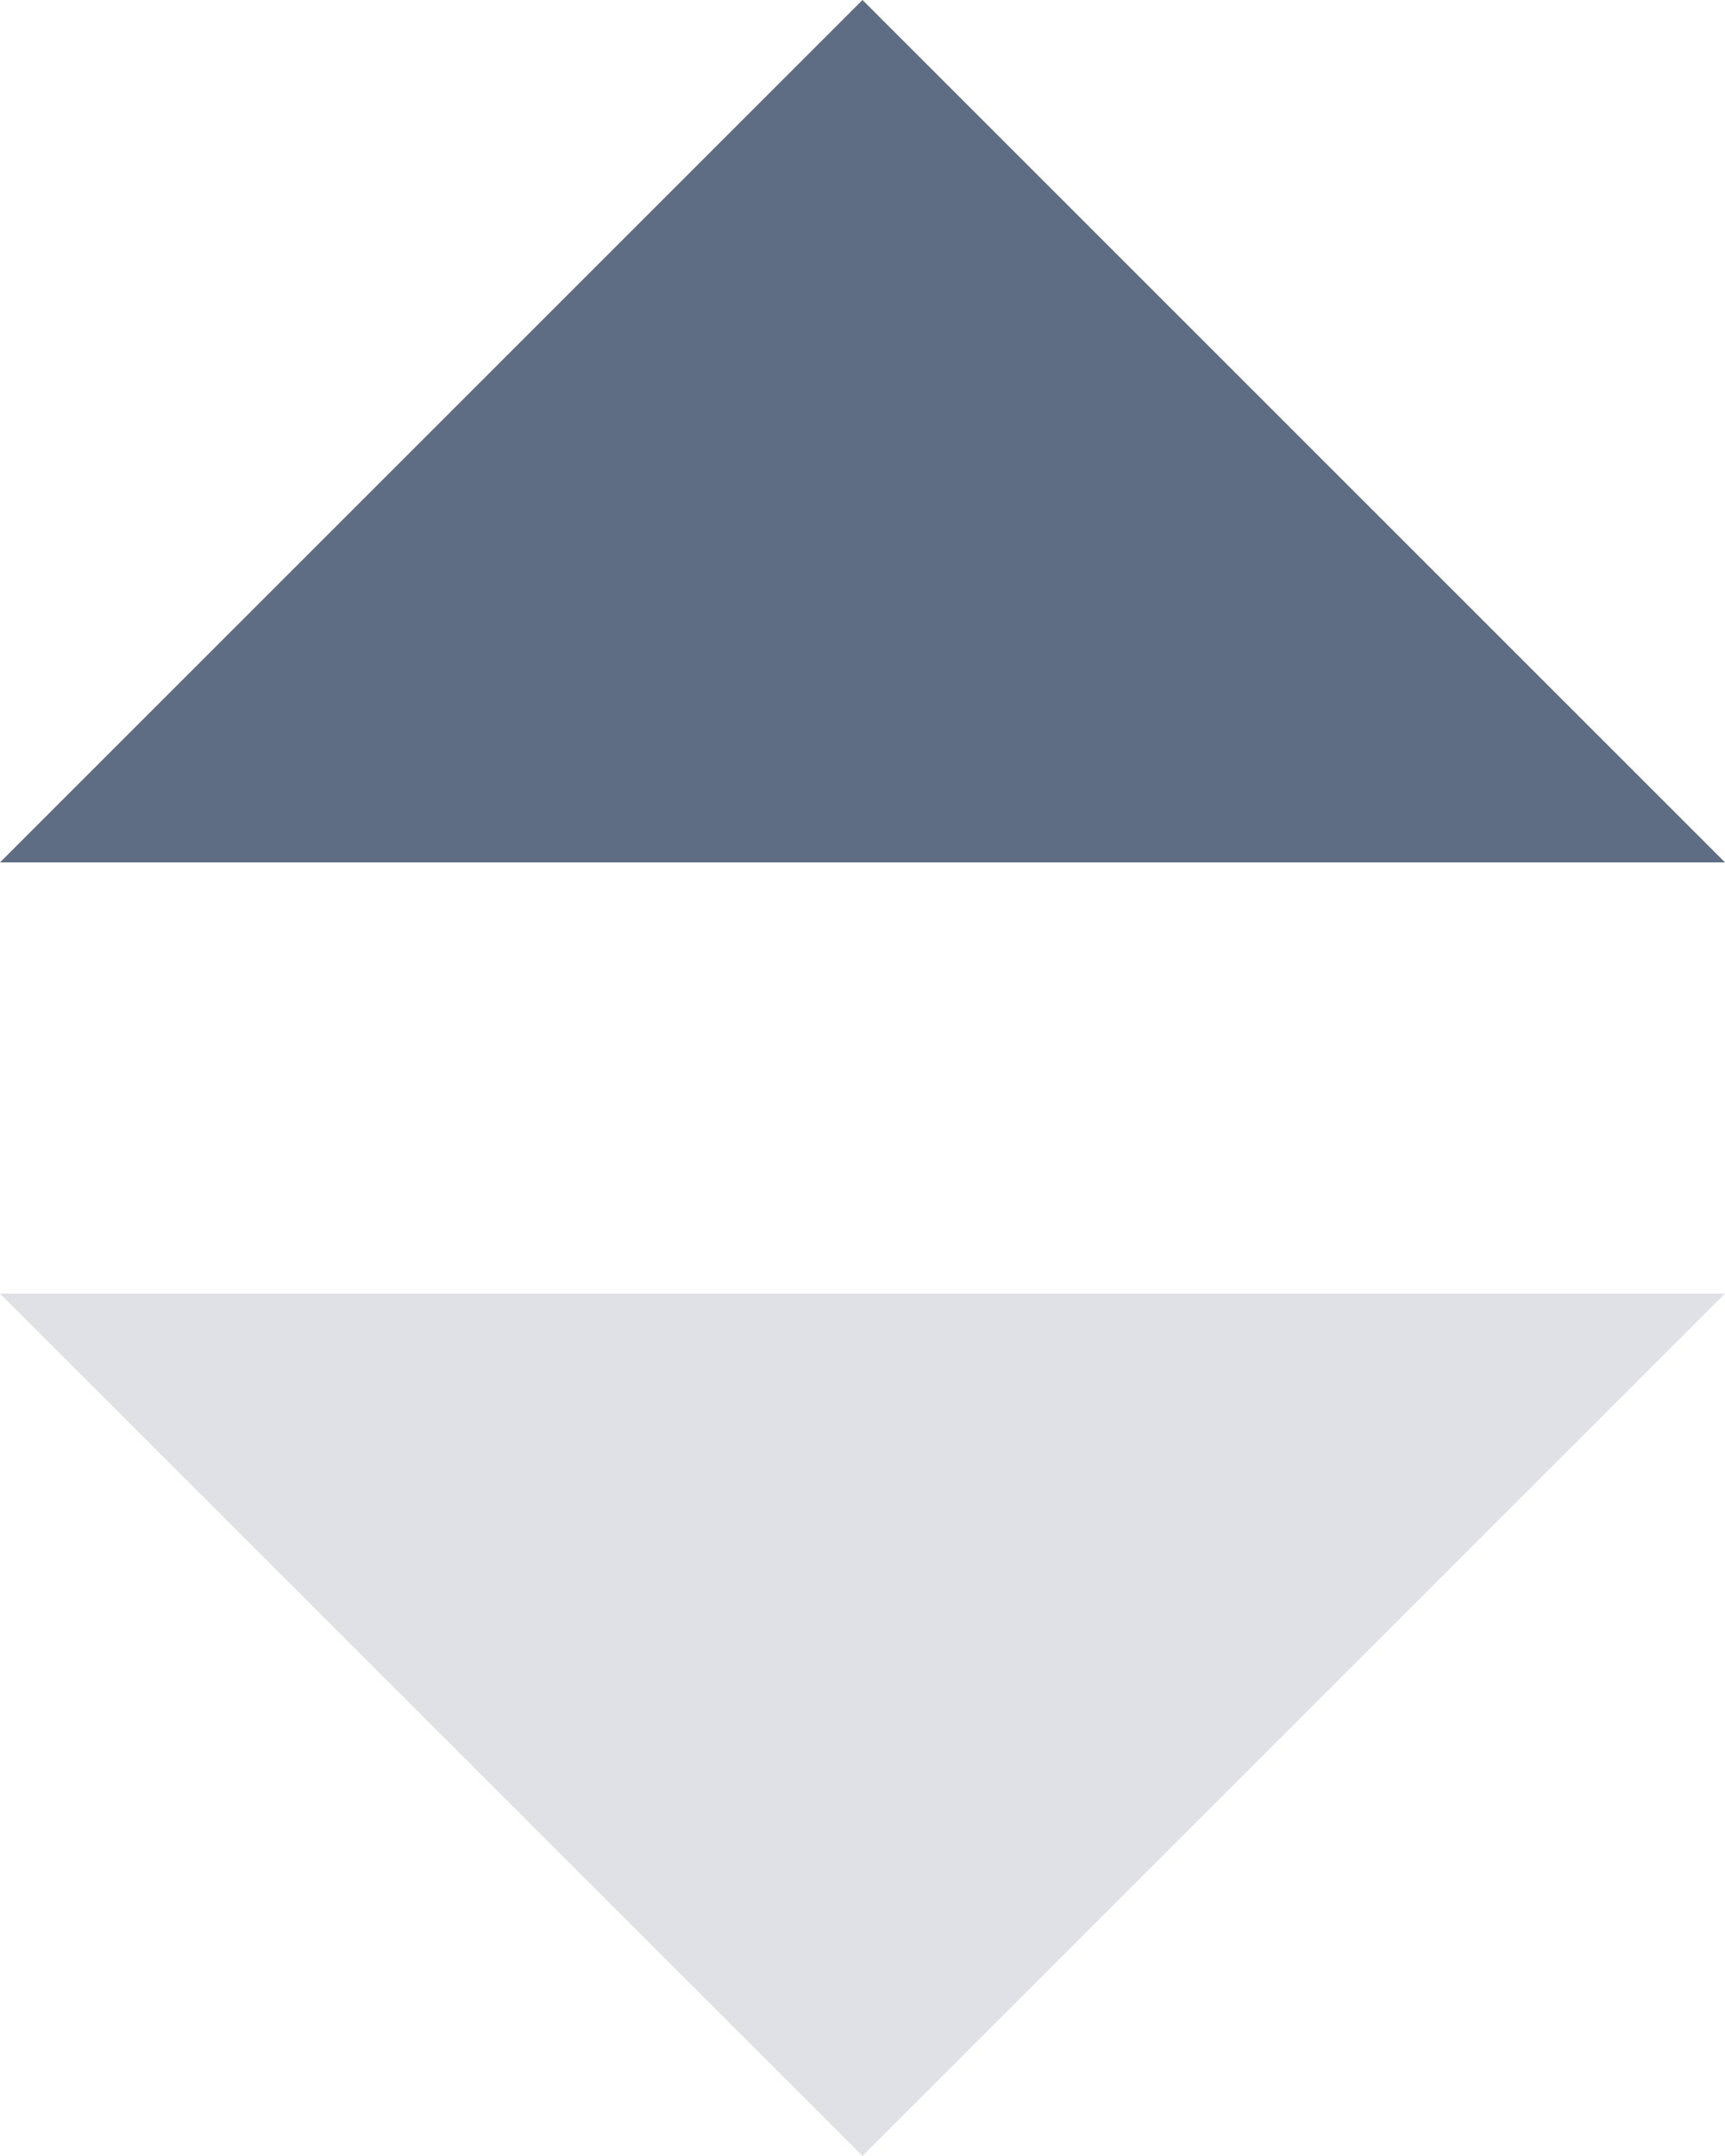
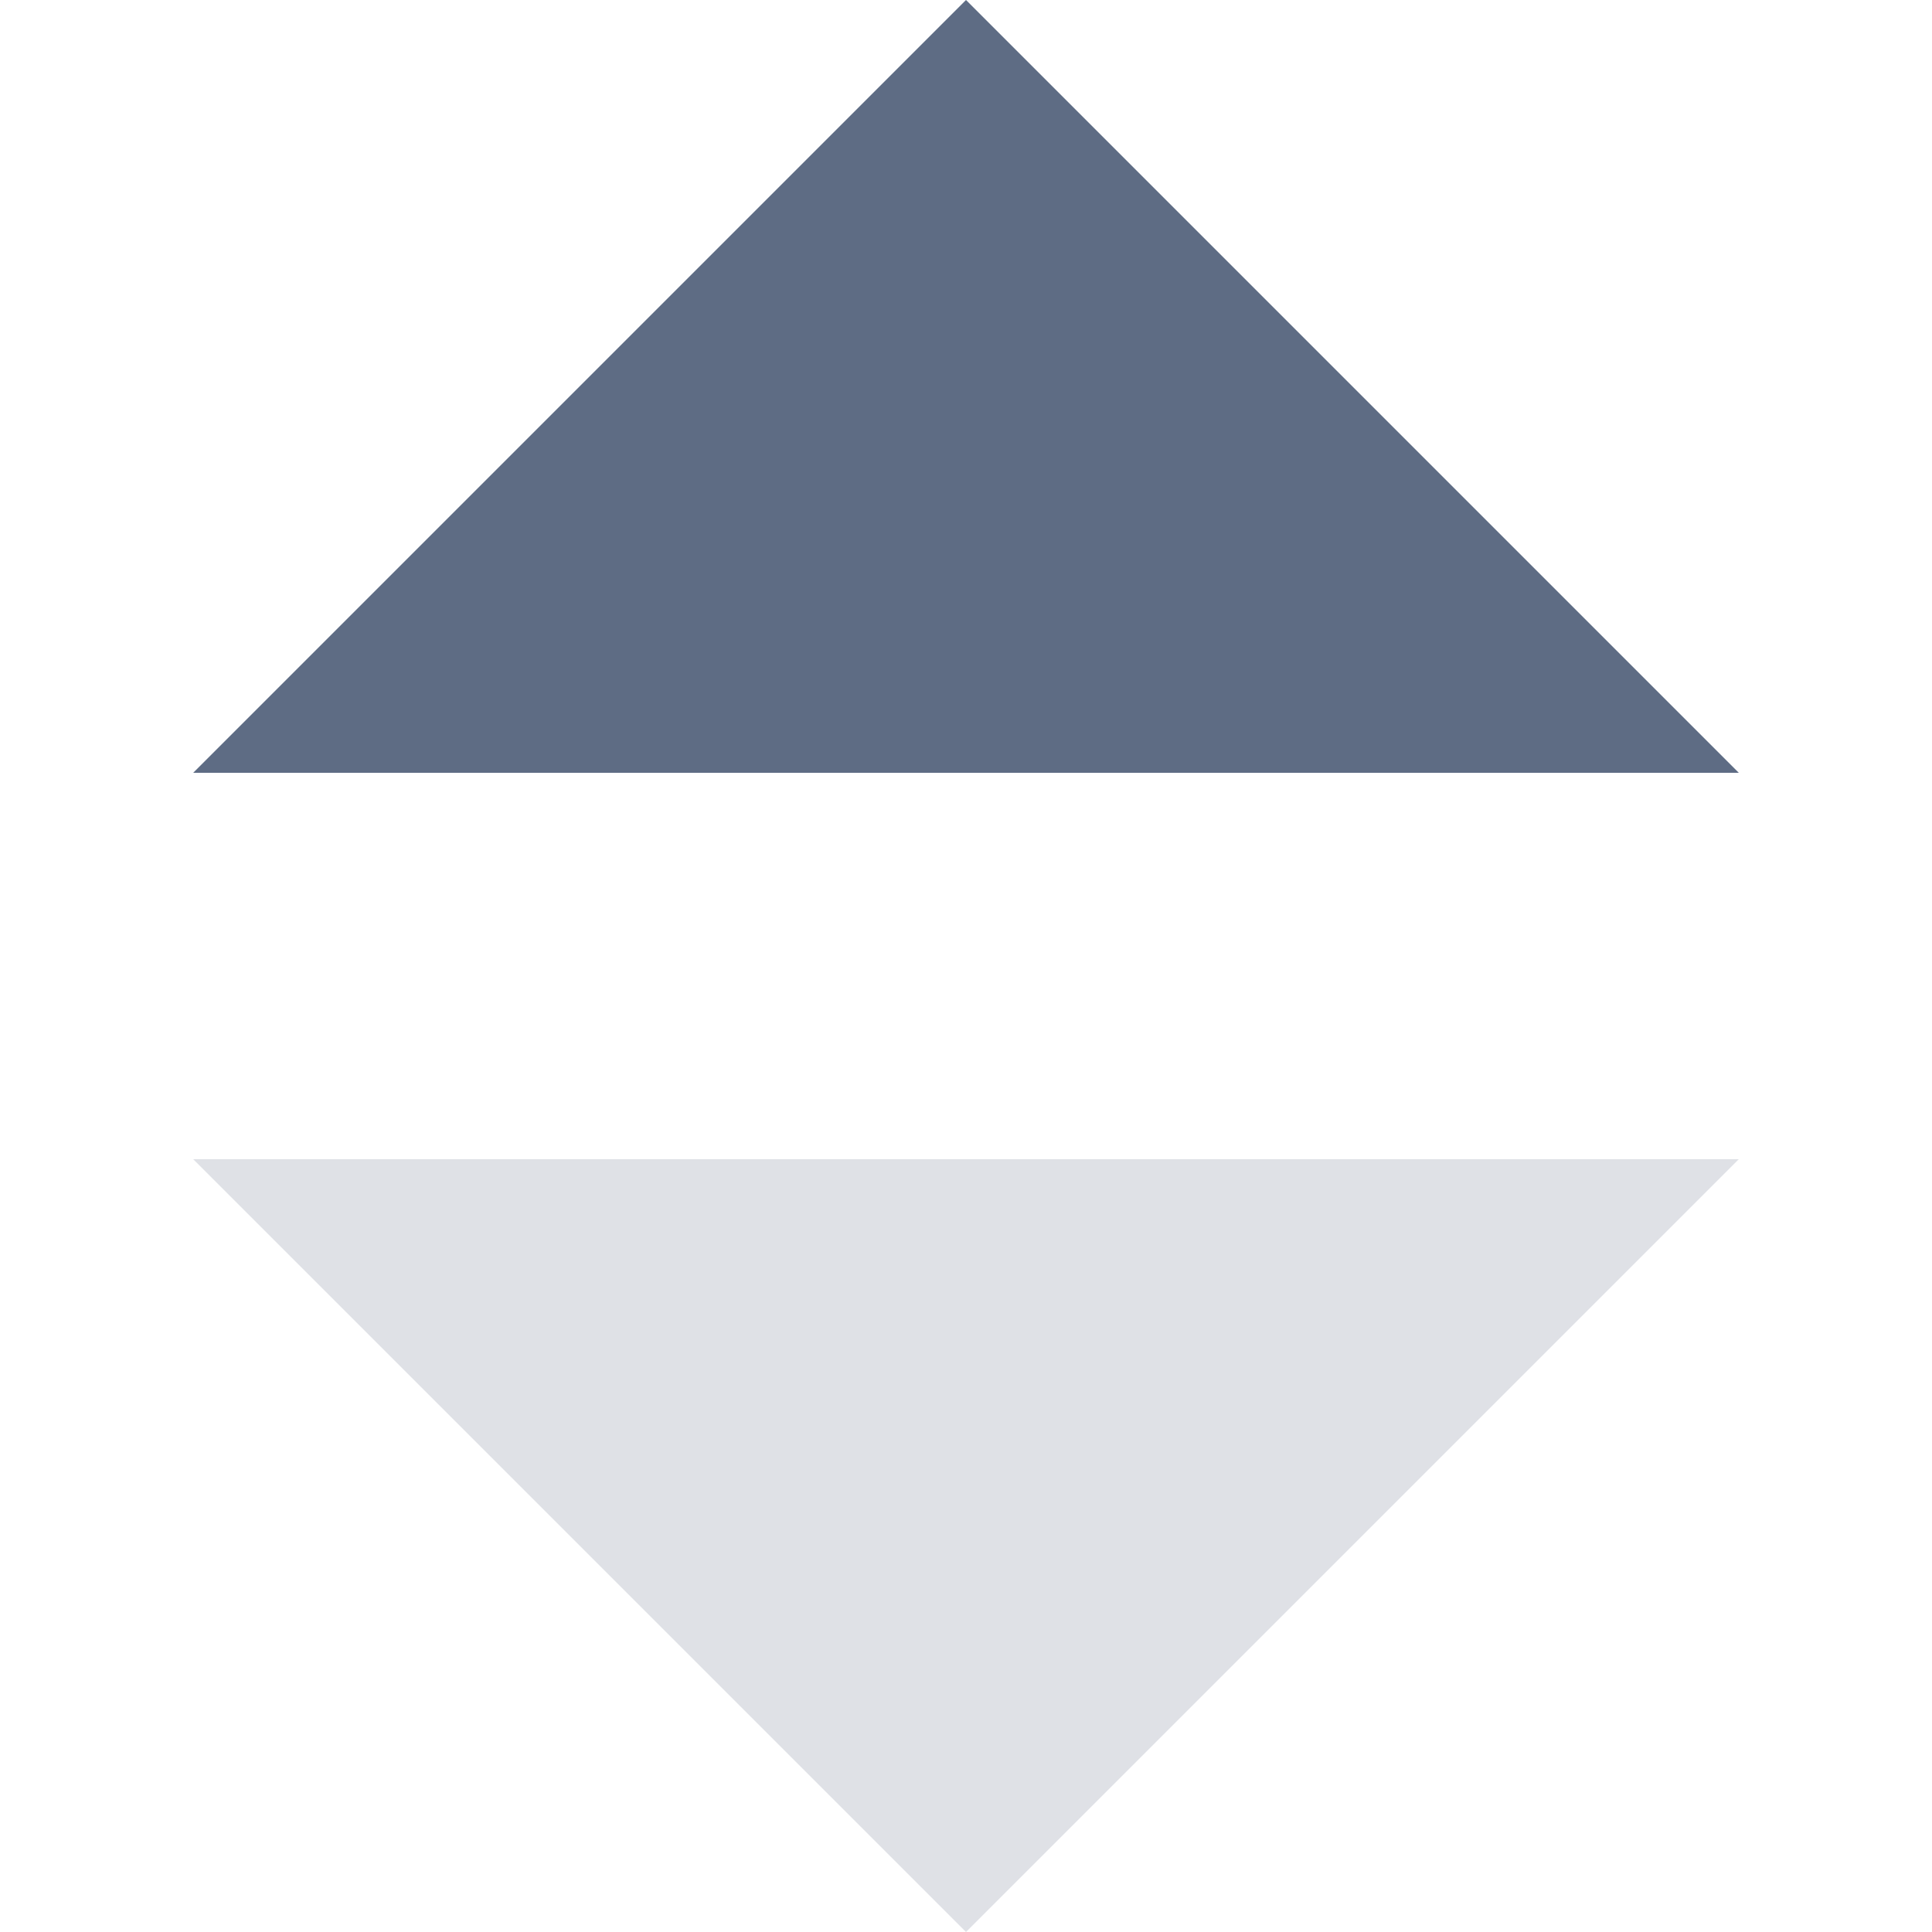
- <svg xmlns="http://www.w3.org/2000/svg" width="8px" height="10px" viewBox="0 0 8 10" version="1.1">
-   <g id="table--/-sorter-/-default-copy-5" stroke="none" stroke-width="1" fill="none" fill-rule="evenodd">
-     <g id="table--/-sorter-/-_part-/-selected" fill="#5E6C84">
-       <polygon id="Triangle" points="4 -2.22044605e-15 8 4 0 4" />
-     </g>
-     <g id="table--/-sorter-/-_part-/-default" transform="translate(4, 8) scale(1, -1) translate(-4, -8) translate(0, 6)" fill="#DFE1E6">
-       <polygon id="Triangle" points="4 0 8 4 0 4" />
-     </g>
-   </g>
+ <svg xmlns="http://www.w3.org/2000/svg" t="1568951004898" class="icon" viewBox="0 0 1024 1024" version="1.1" p-id="3097" width="200" height="200">
+   <defs>
+     <style type="text/css" />
+   </defs>
+   <path d="M512 0l409.6 409.6H102.4z" fill="#5E6C84" p-id="3098" />
+   <path d="M512 1024l409.6-409.6H102.4z" fill="#DFE1E6" p-id="3099" />
</svg>
